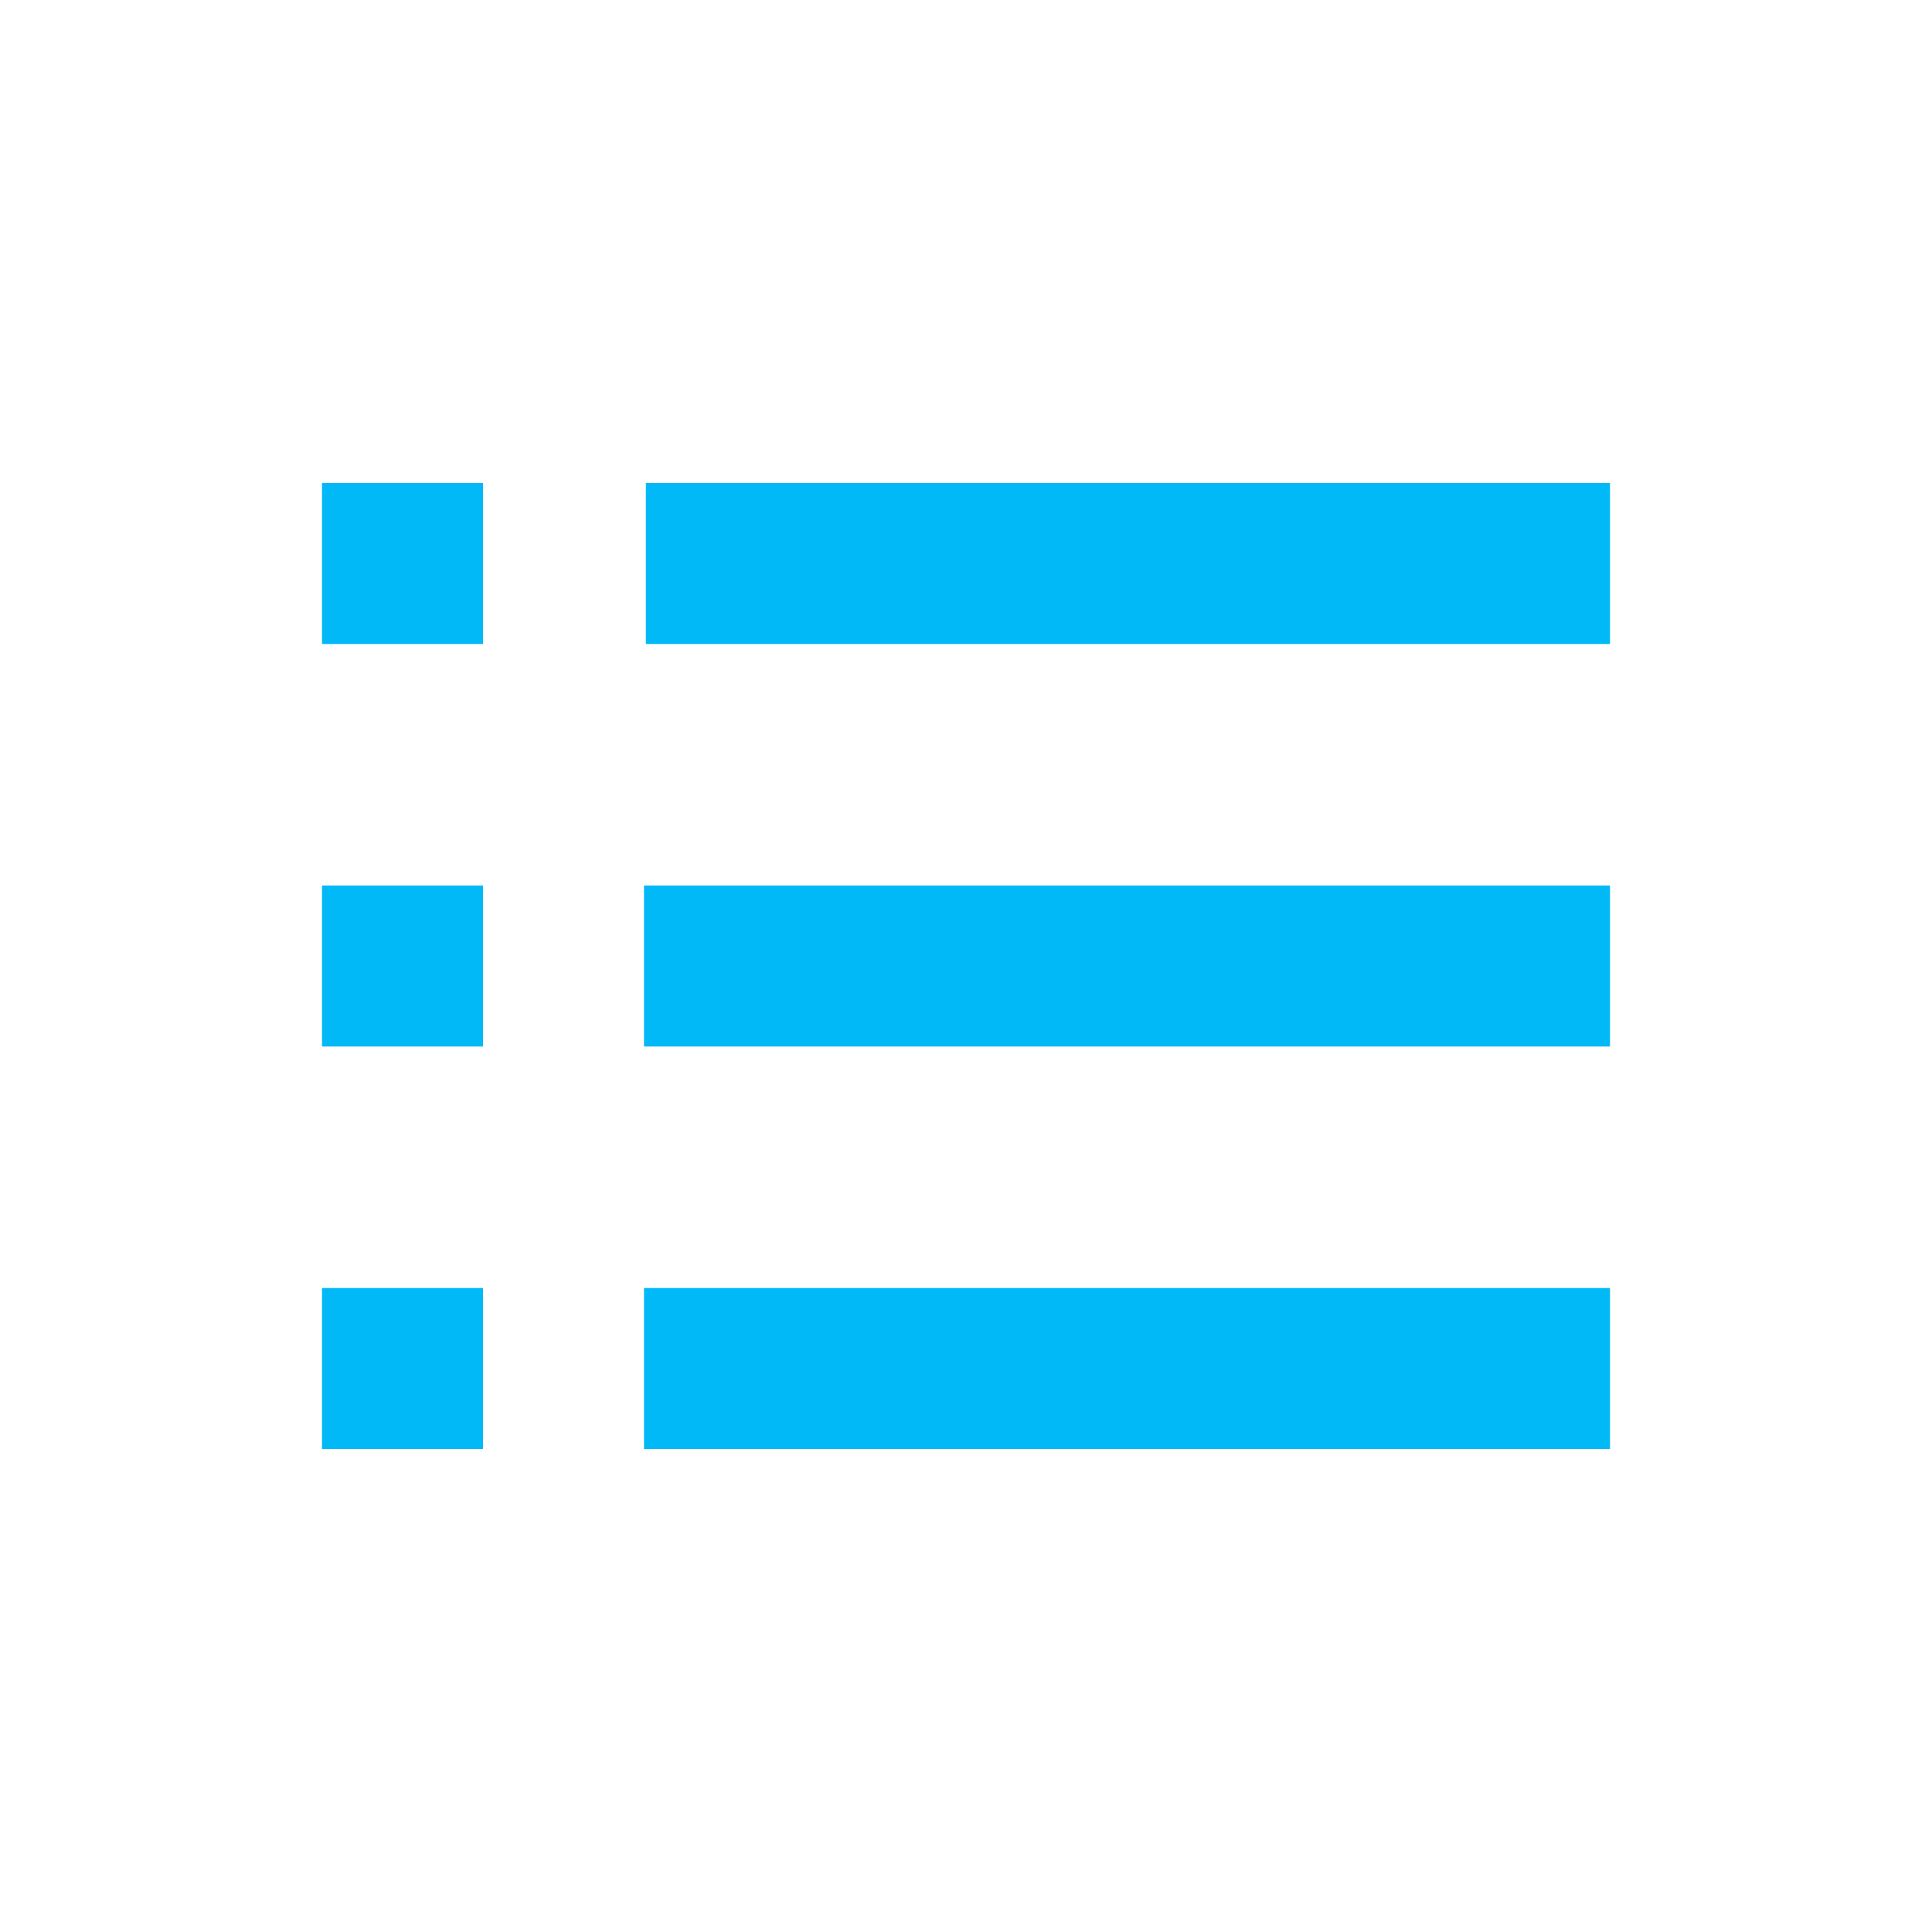
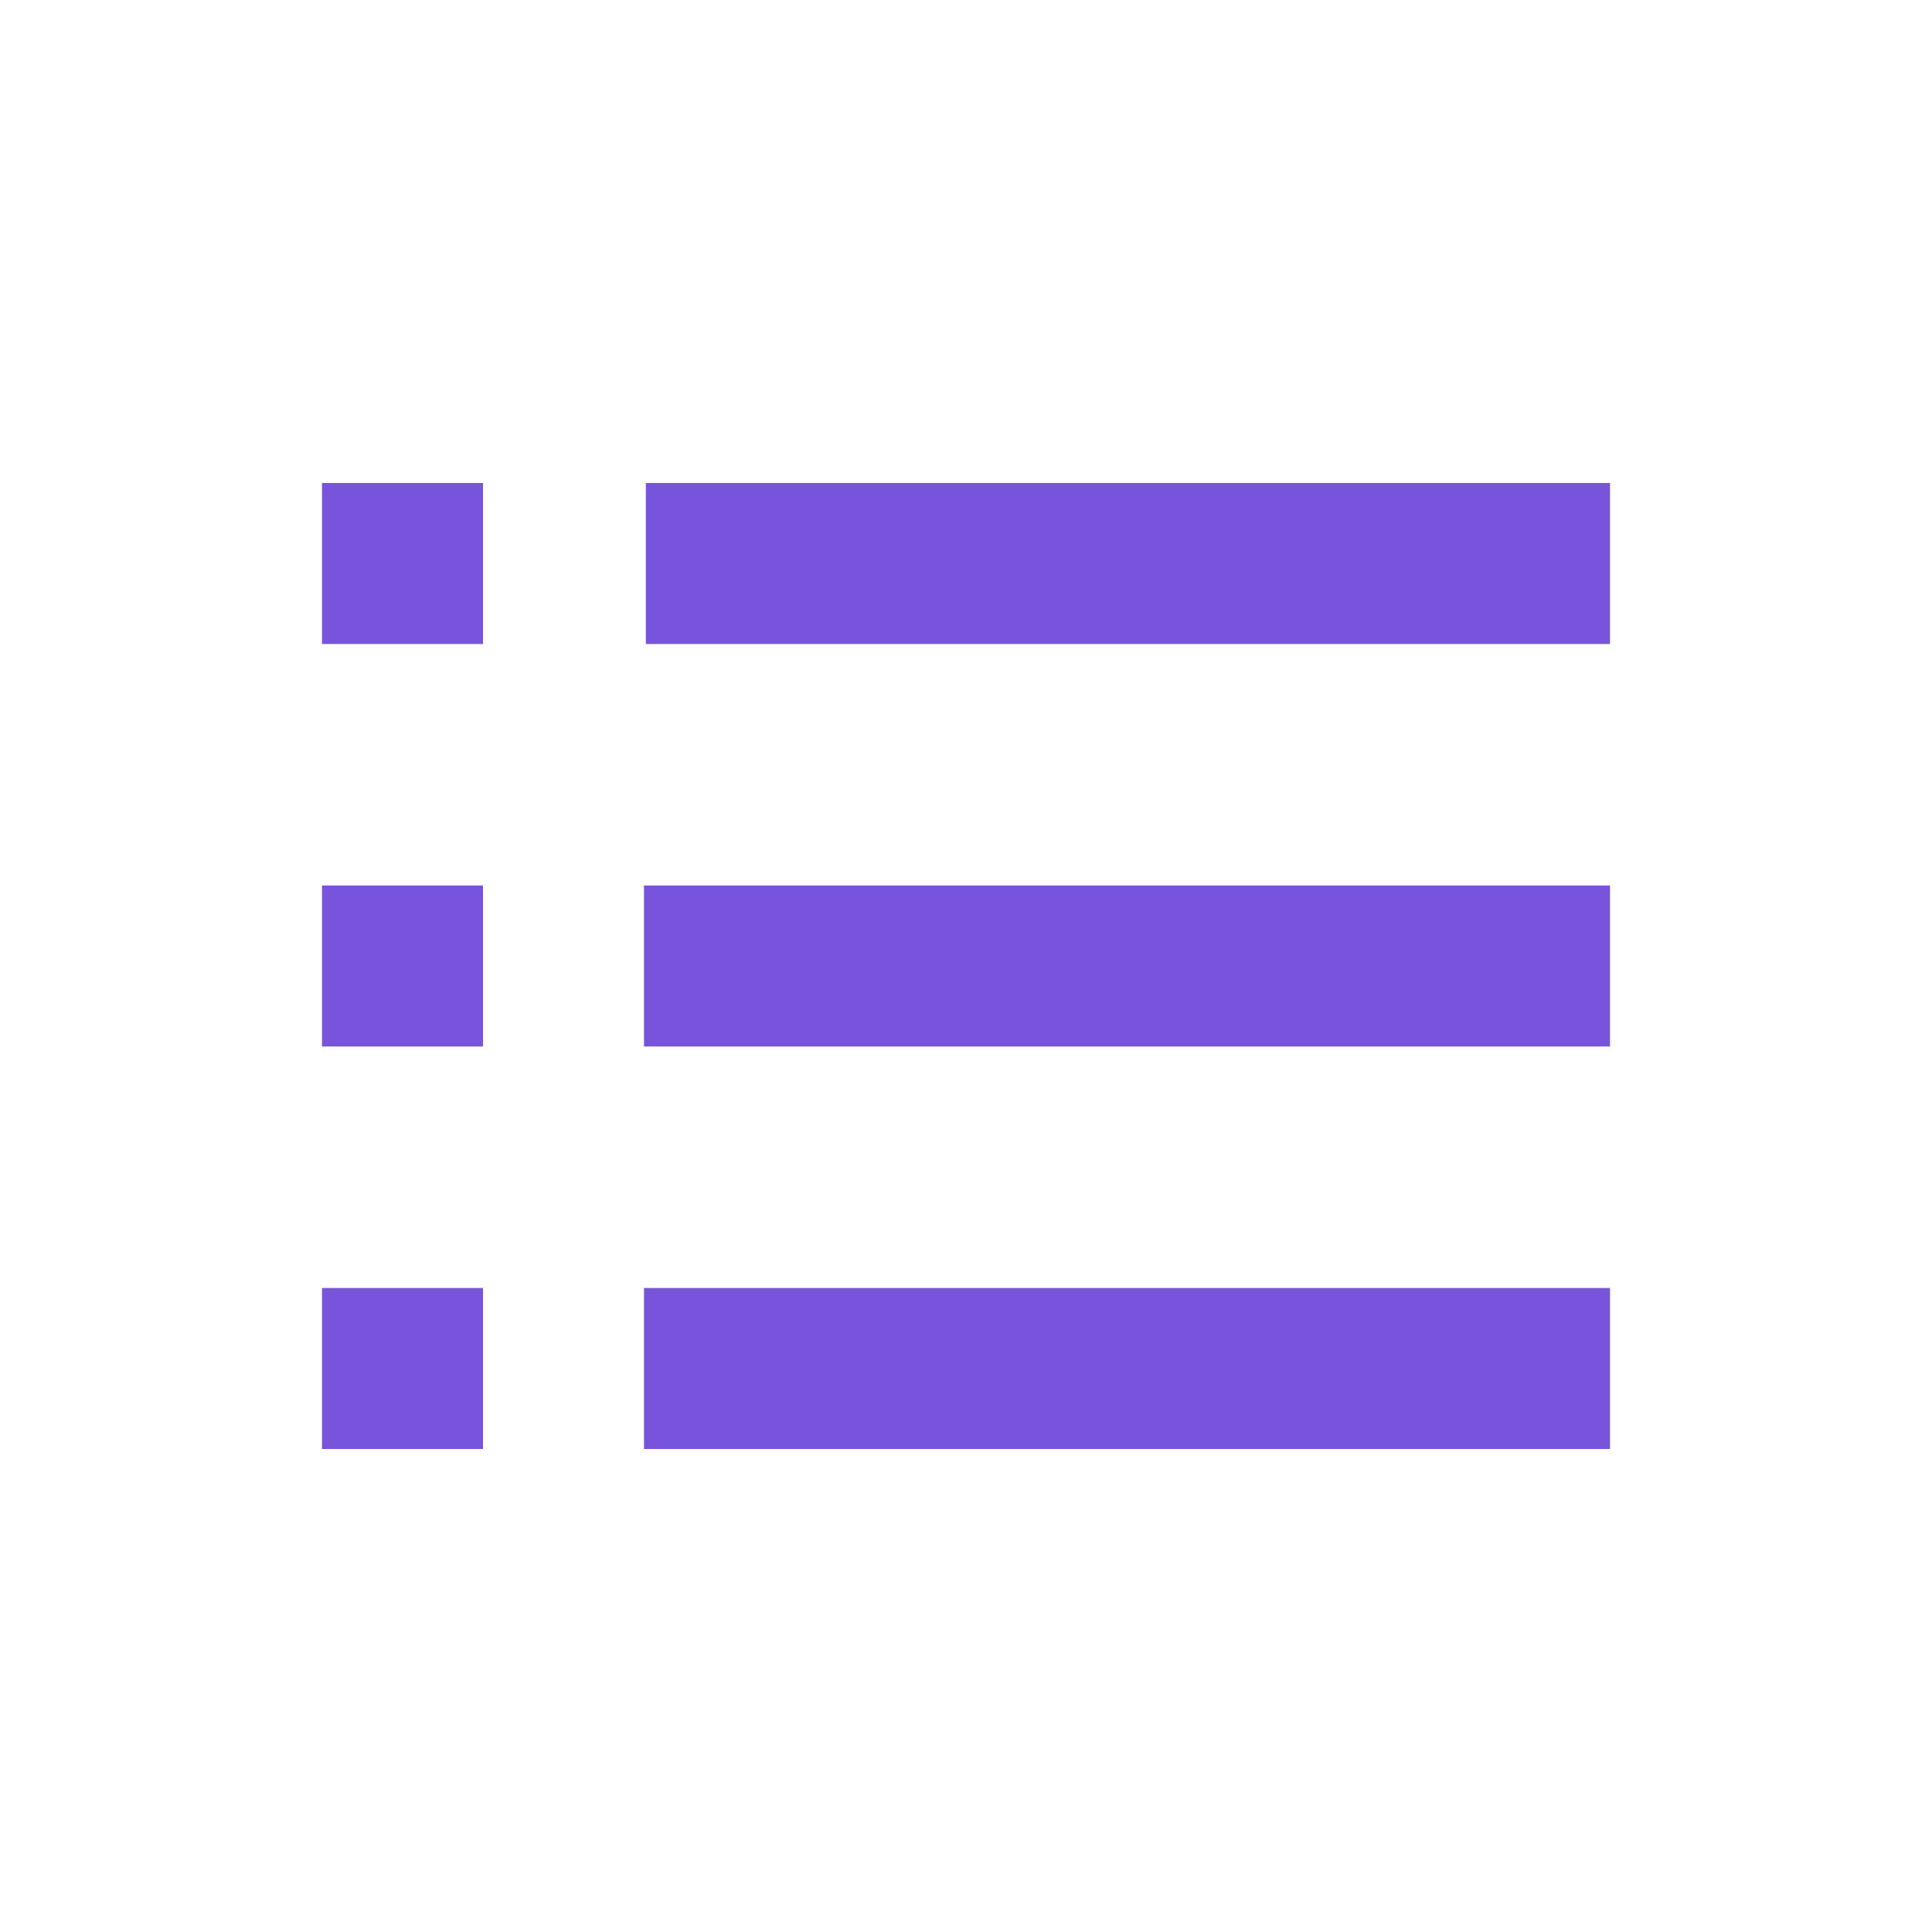
<svg xmlns="http://www.w3.org/2000/svg" width="24" height="24" viewBox="0 0 24 24">
-   <path d="M4 6H6V8H4zM4 11H6V13H4zM4 16H6V18H4zM20 8L20 6 18.8 6 9.2 6 8.023 6 8.023 8 9.2 8 18.8 8zM8 11H20V13H8zM8 16H20V18H8z" fill="#01b9f7" />
+   <path d="M4 6H6V8H4zM4 11H6V13H4zM4 16H6V18H4zM20 8L20 6 18.8 6 9.2 6 8.023 6 8.023 8 9.2 8 18.8 8zM8 11H20V13H8zM8 16H20V18H8z" fill="#7754DB" />
</svg>
